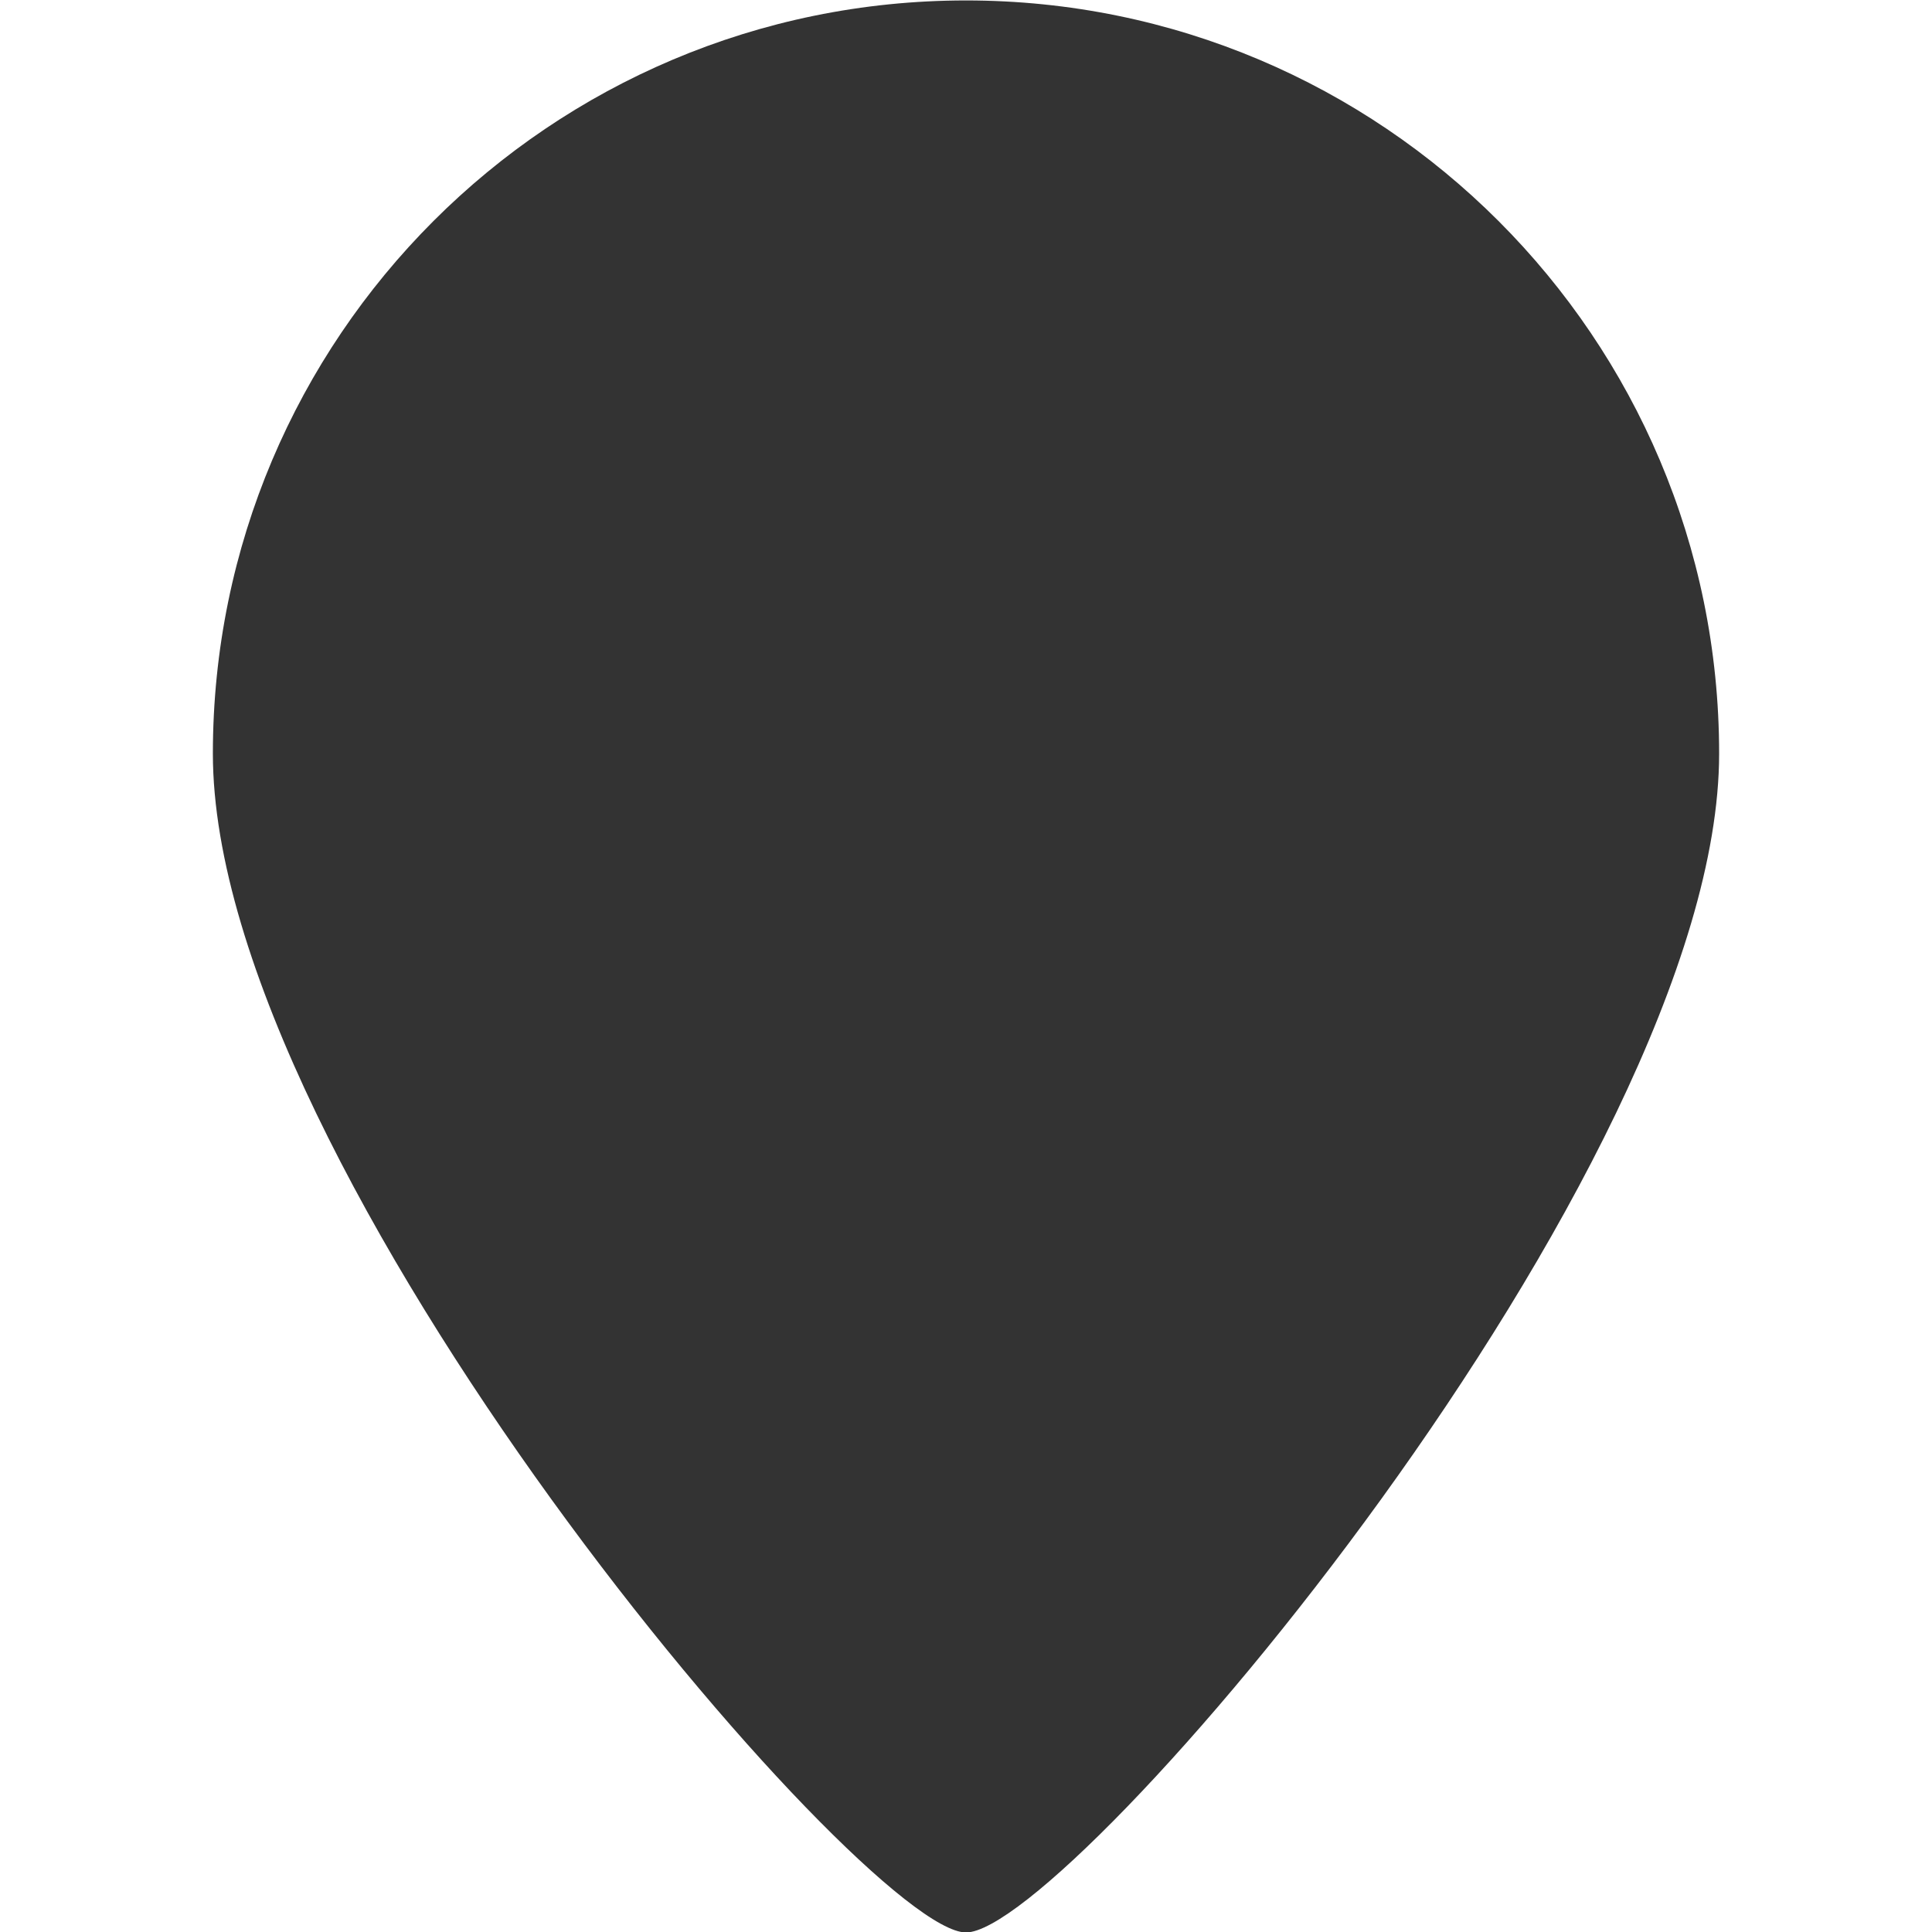
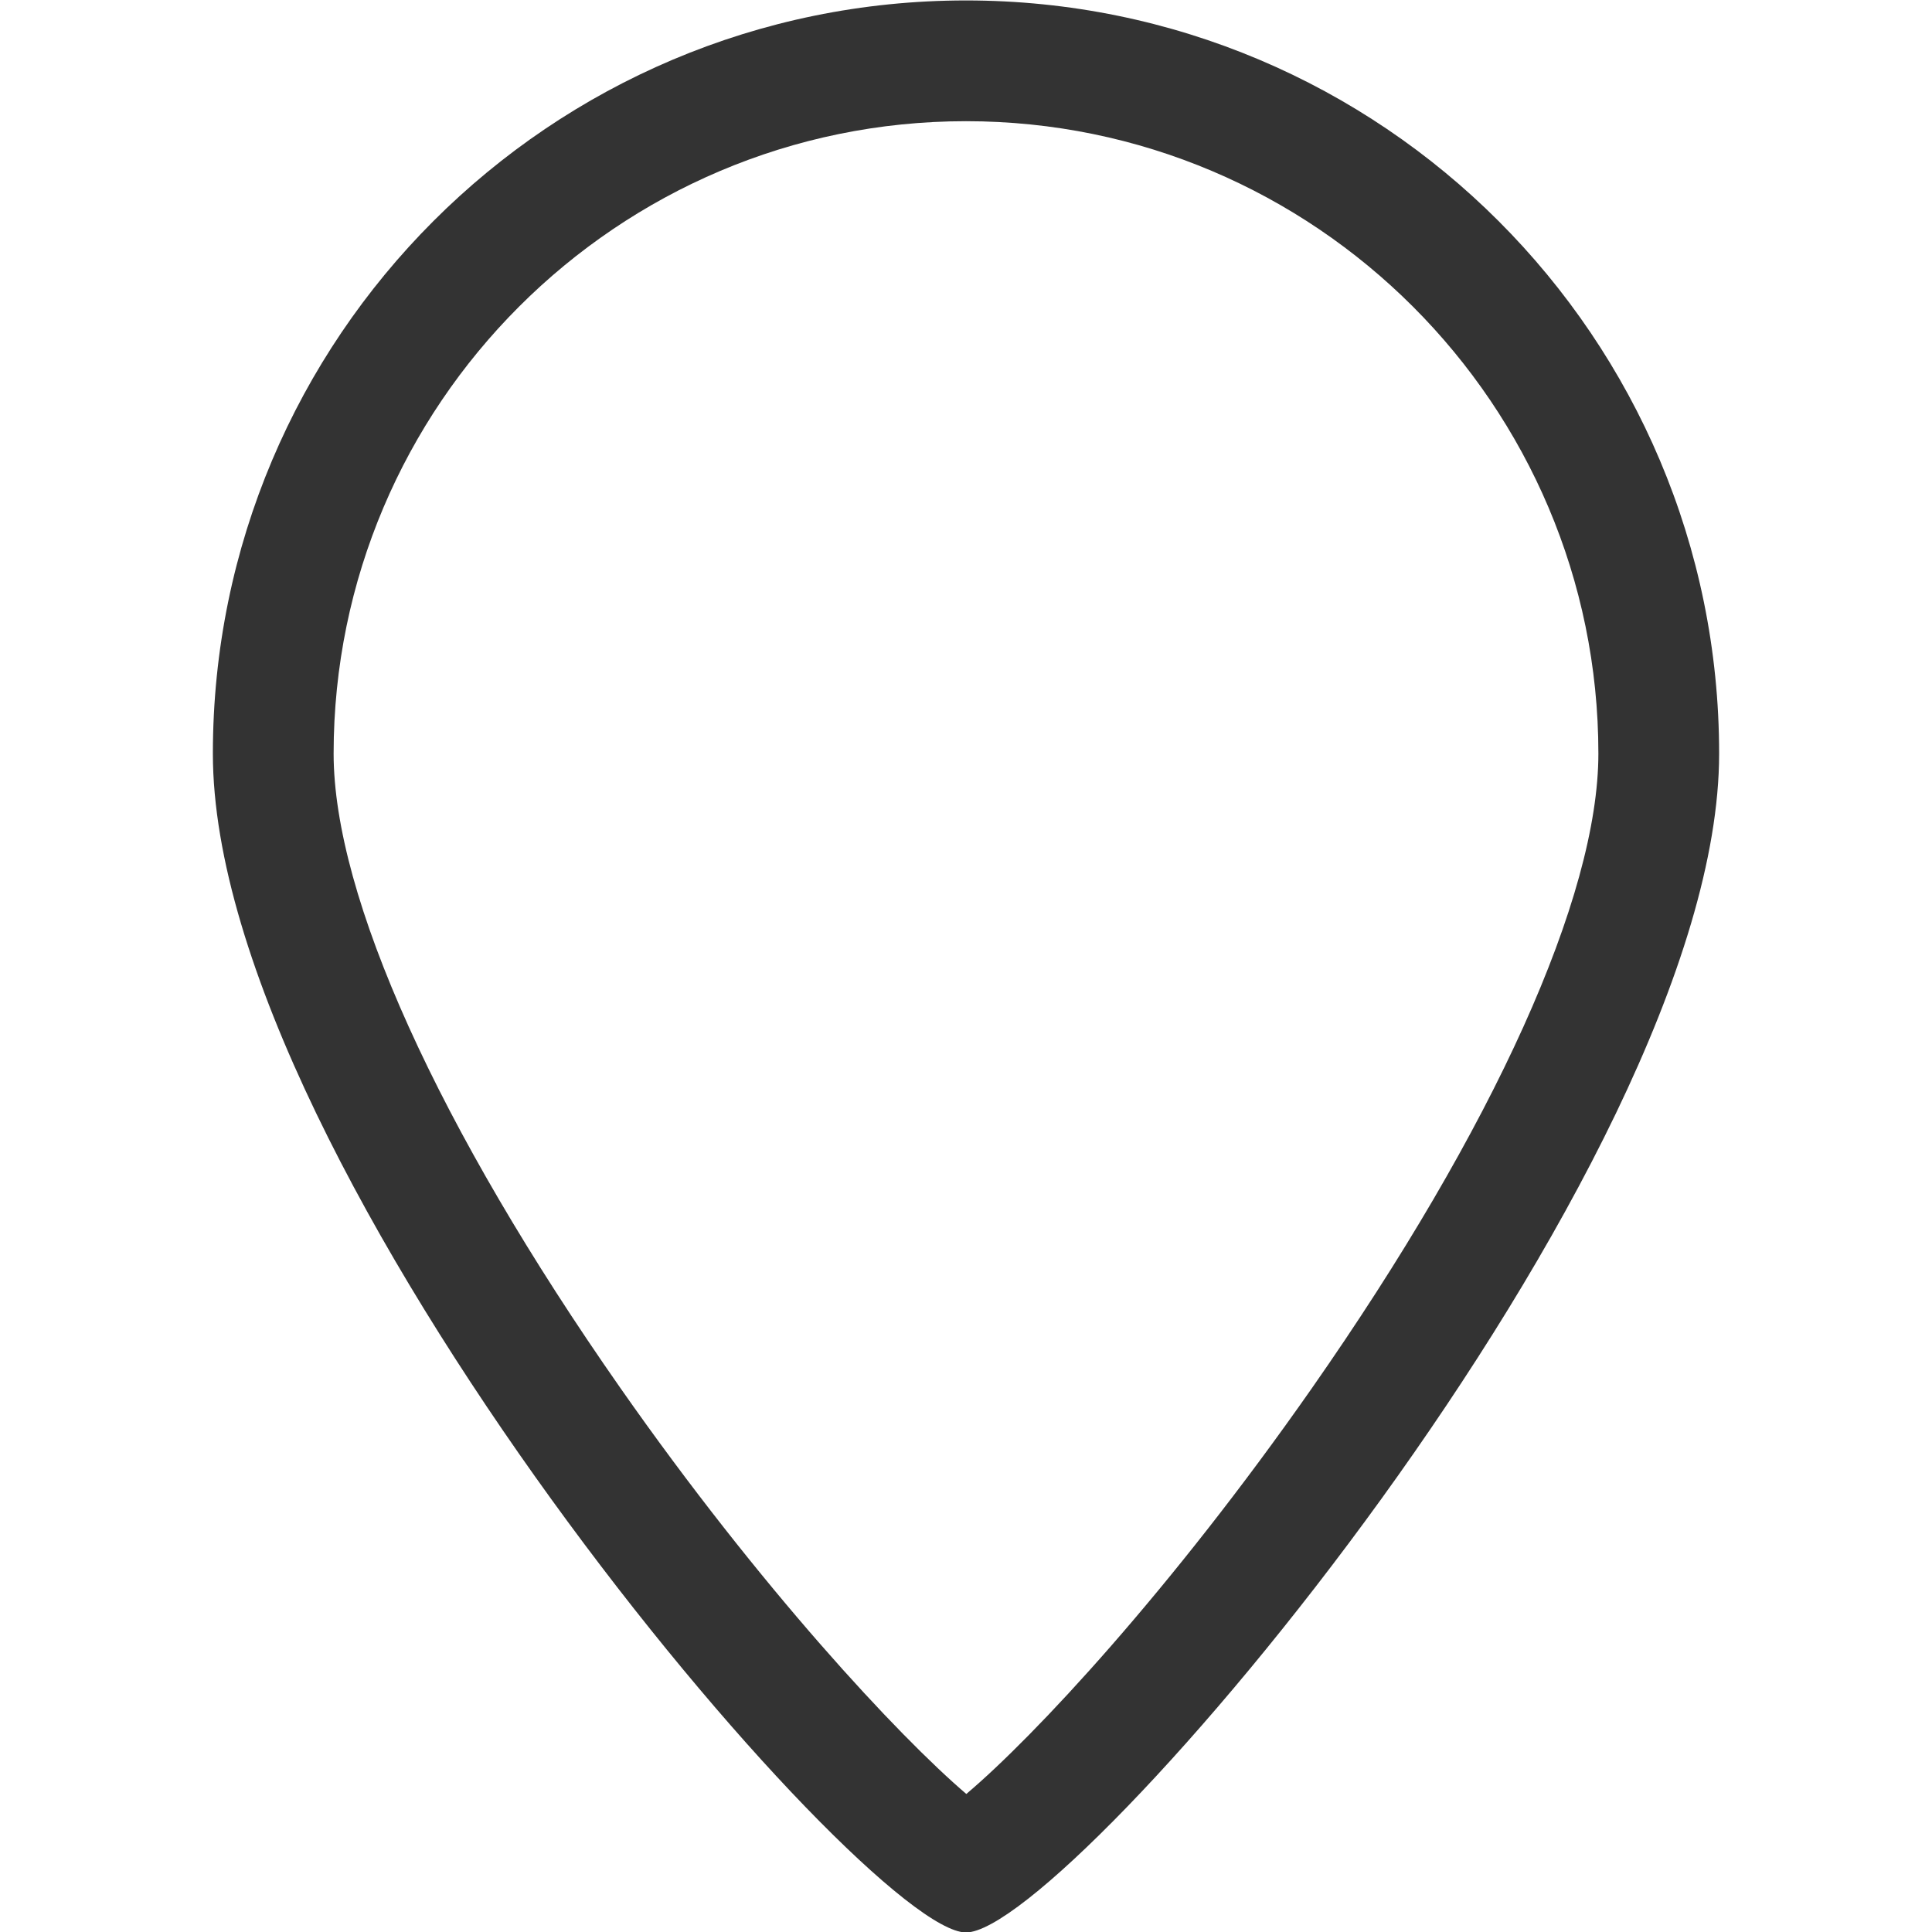
<svg xmlns="http://www.w3.org/2000/svg" version="1.1" viewBox="0 0 160 160" width="16" height="16">
-   <path d="M79.997,154.799c-9.934-5.488-57.368-61.239-57.368-92.391C22.629,30.773,48.365,5.037,80,5.037   s57.371,25.736,57.371,57.371c0,13.161-9.358,33.903-25.675,56.908C97.415,139.452,84.202,152.404,79.997,154.799z" fill="#333333" />
+   <path d="M79.997,154.799c-9.934-5.488-57.368-61.239-57.368-92.391C22.629,30.773,48.365,5.037,80,5.037   s57.371,25.736,57.371,57.371c0,13.161-9.358,33.903-25.675,56.908C97.415,139.452,84.202,152.404,79.997,154.799z" fill="none" />
  <path d="M80,10.037c28.877,0,52.371,23.494,52.371,52.371c0,11.831-8.652,30.994-23.739,52.575   c-11.707,16.747-23.002,28.851-28.605,33.586c-5.614-4.79-17.085-17.091-28.632-33.595C36.292,93.387,27.629,74.227,27.629,62.408   C27.629,33.531,51.123,10.037,80,10.037 M80,0.037c-34.447,0-62.371,27.924-62.371,62.371c0,34.447,53.916,97.629,62.371,97.629   c8.552,0,62.371-63.182,62.371-97.629C142.371,27.962,114.447,0.037,80,0.037L80,0.037z" fill="#333333" stroke="none" />
</svg>
